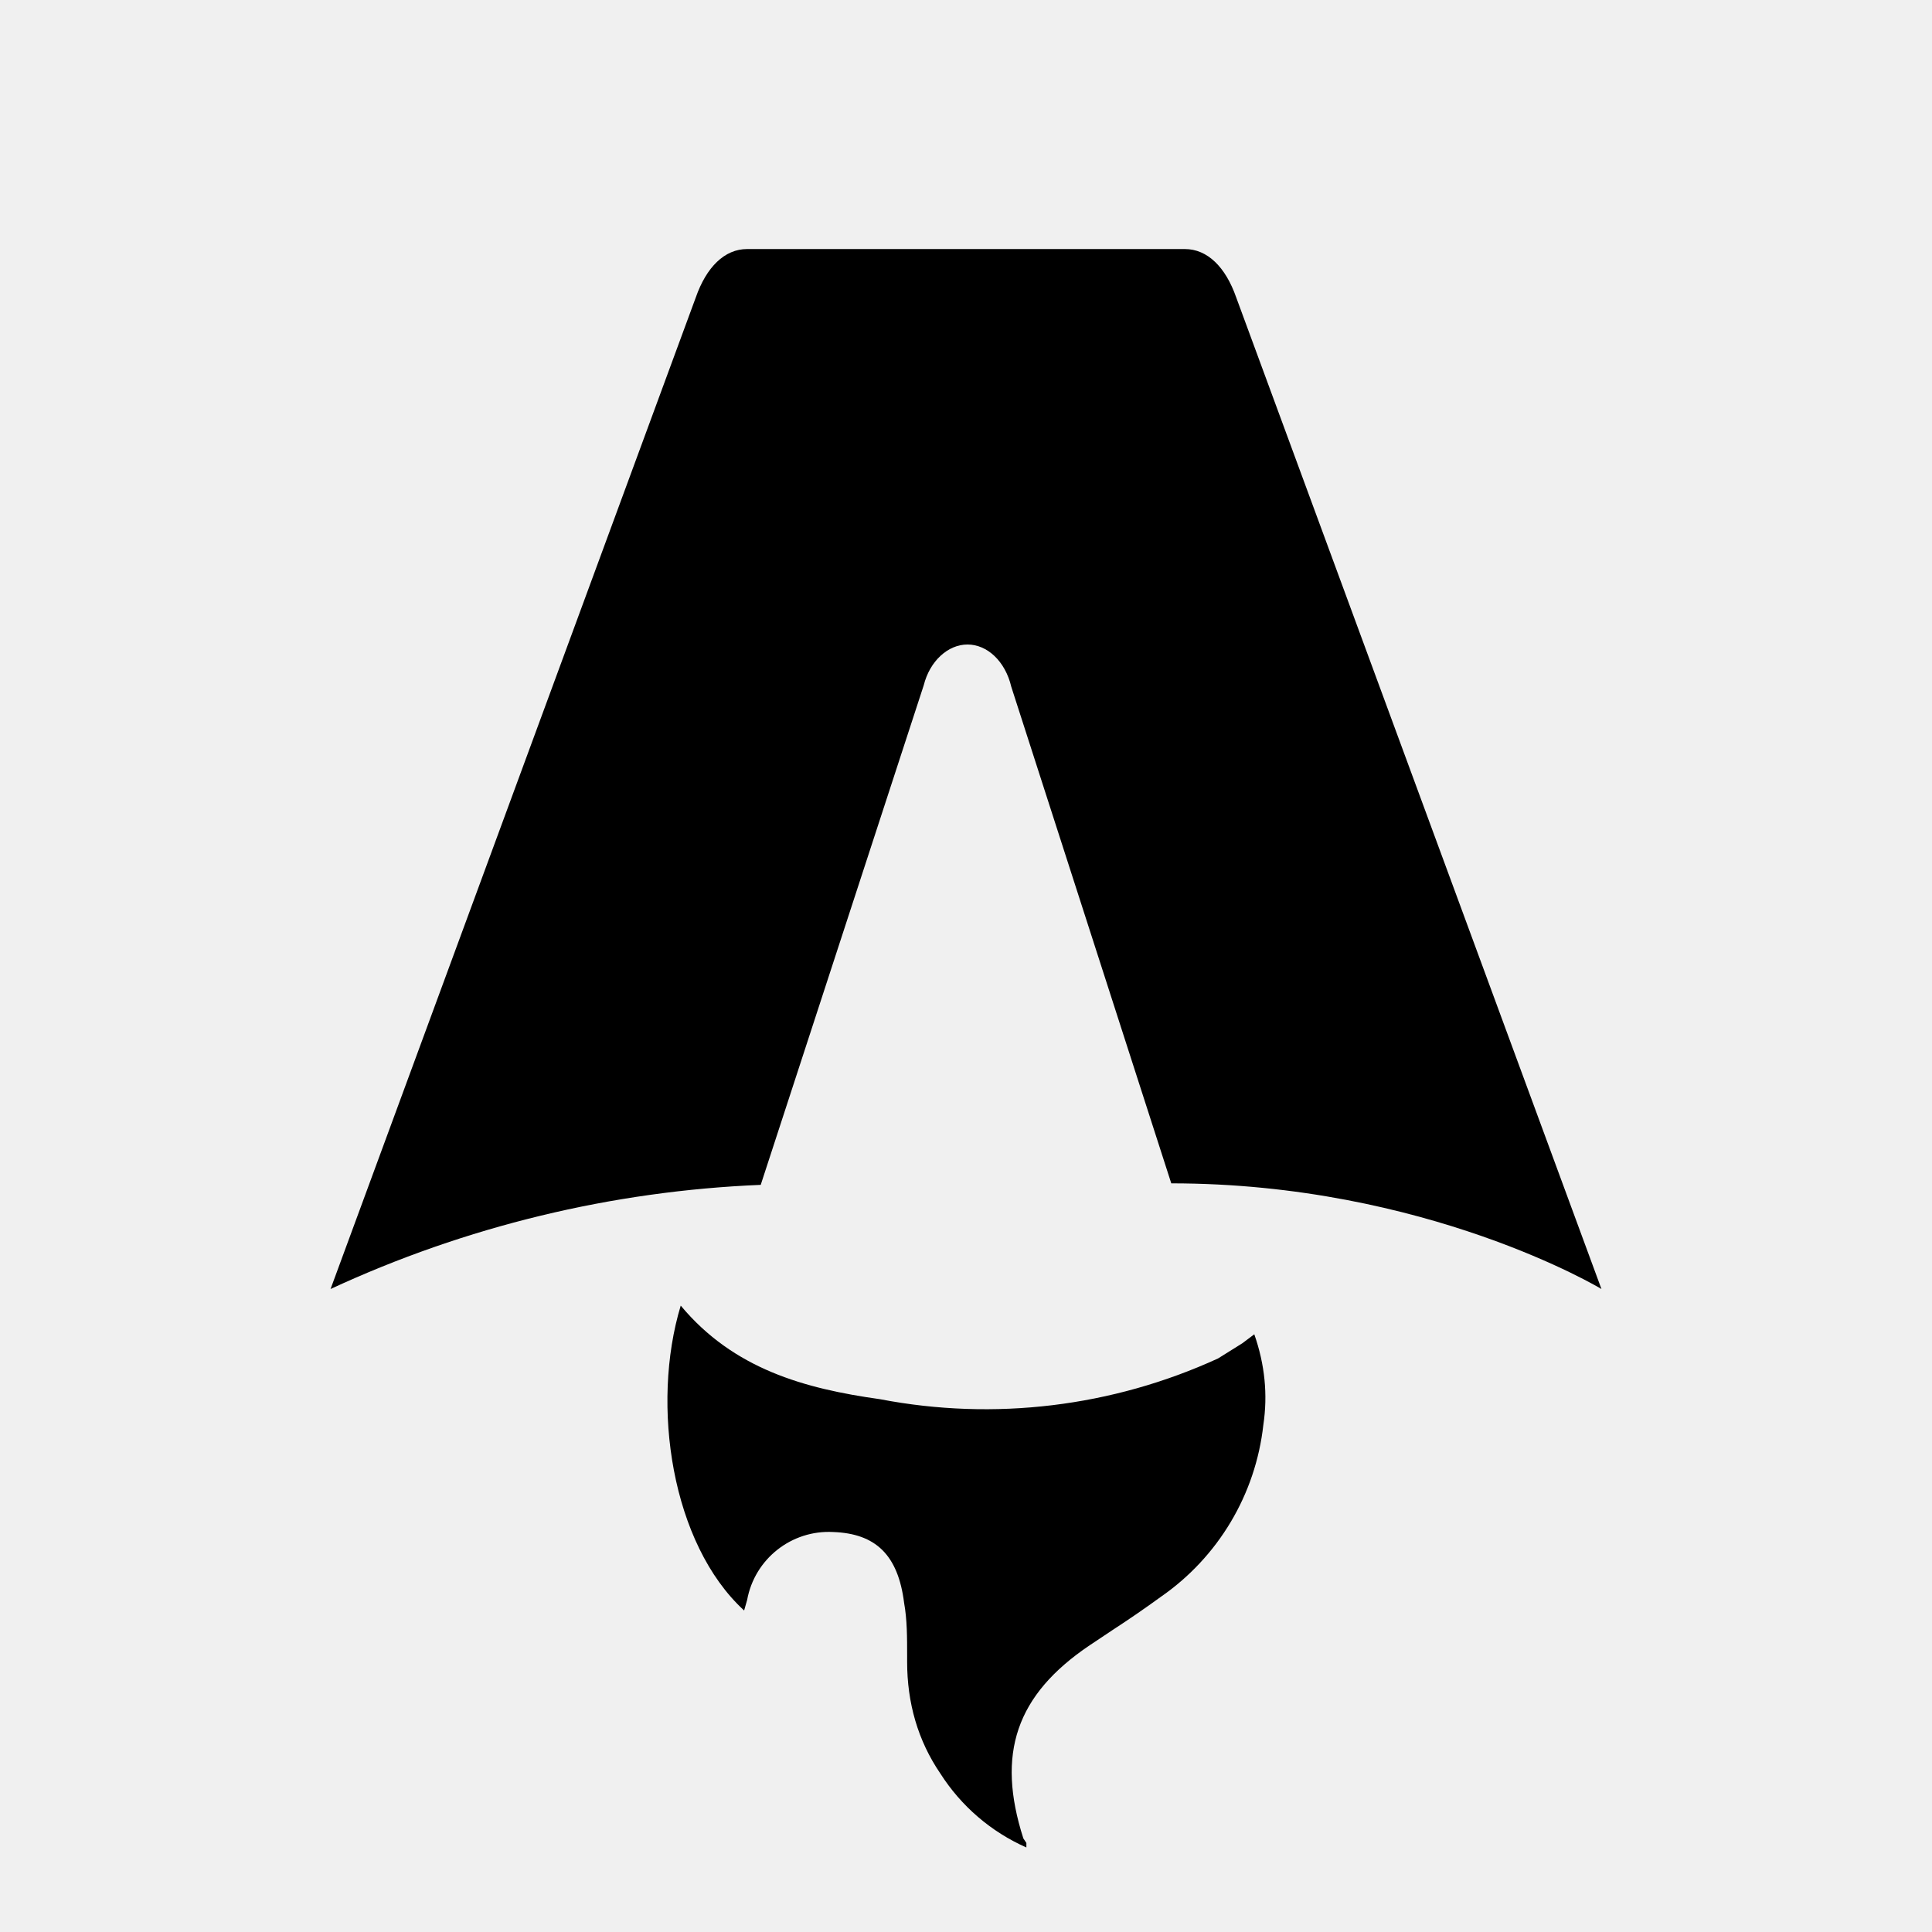
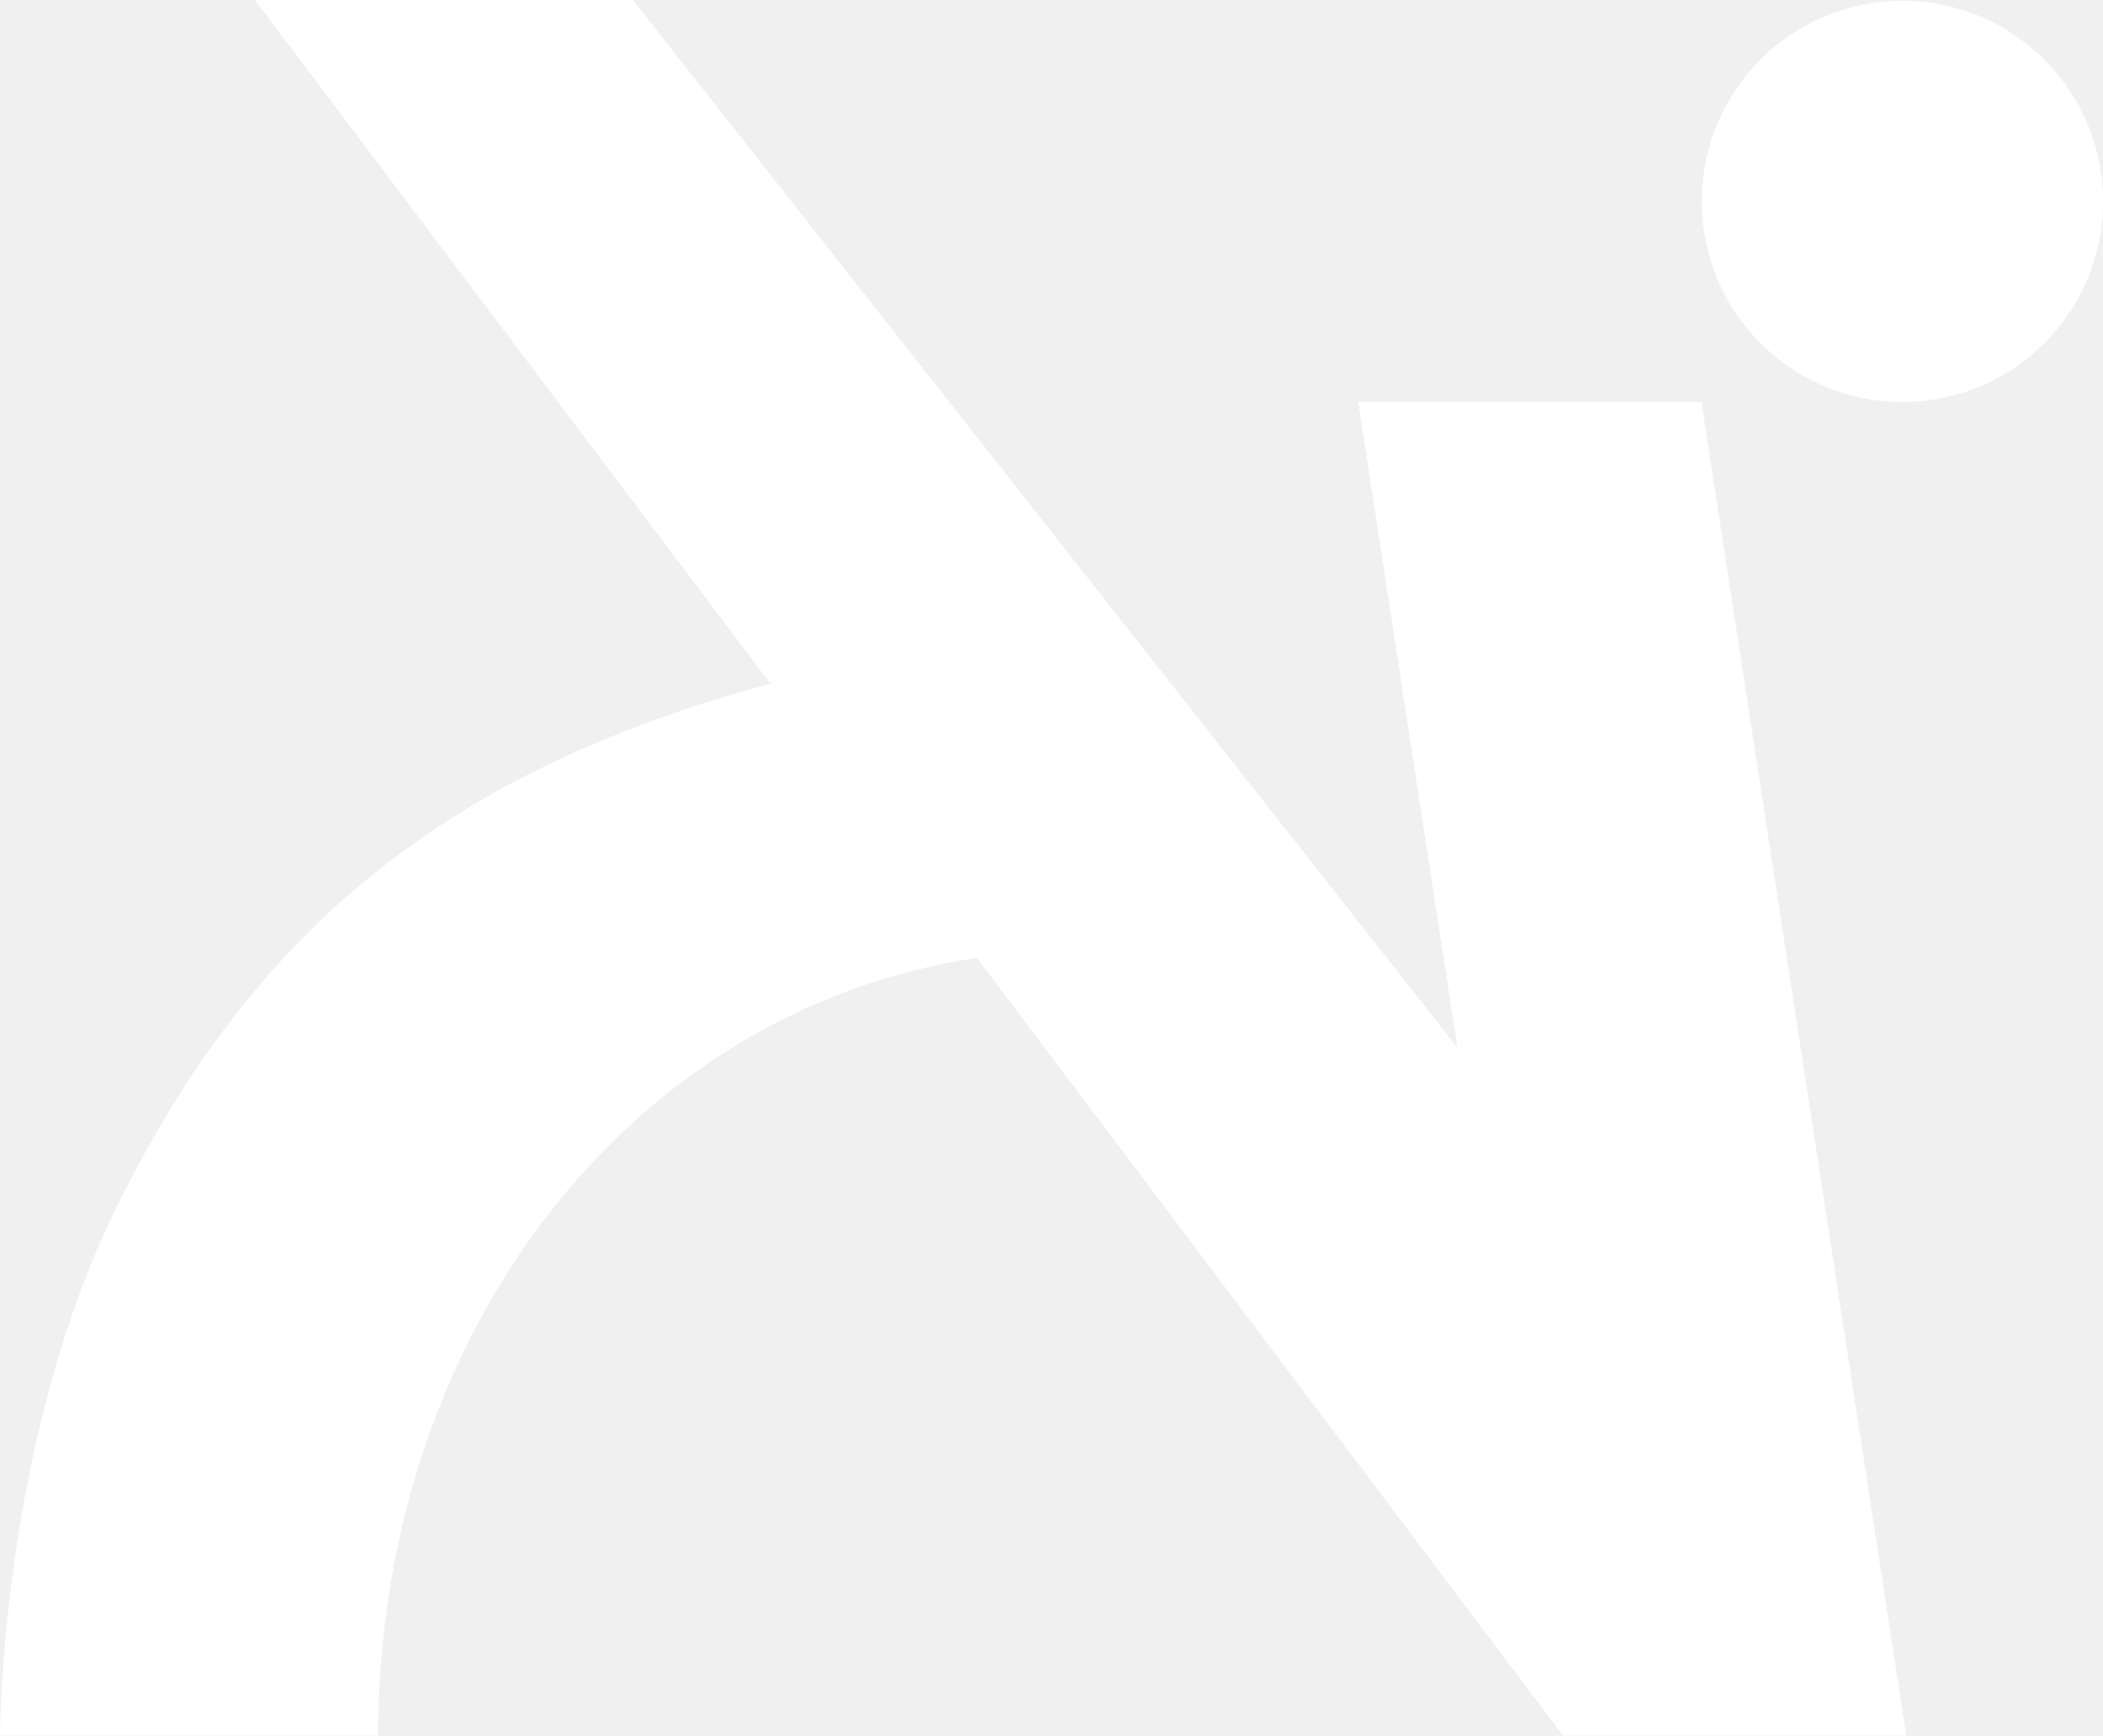
- <svg xmlns="http://www.w3.org/2000/svg" fill="none" viewBox="0 0 128 128">
-   <path d="M50.4 78.5a75.1 75.1 0 0 0-28.5 6.9l24.2-65.7c.7-2 1.9-3.2 3.4-3.2h29c1.5 0 2.7 1.2 3.4 3.2l24.2 65.7s-11.6-7-28.5-7L67 45.5c-.4-1.7-1.6-2.8-2.9-2.8-1.3 0-2.5 1.1-2.9 2.7L50.4 78.5Zm-1.1 28.2Zm-4.2-20.2c-2 6.6-.6 15.8 4.2 20.2a17.5 17.5 0 0 1 .2-.7 5.5 5.5 0 0 1 5.7-4.5c2.8.1 4.3 1.5 4.7 4.7.2 1.1.2 2.3.2 3.5v.4c0 2.7.7 5.2 2.2 7.4a13 13 0 0 0 5.7 4.9v-.3l-.2-.3c-1.8-5.6-.5-9.5 4.4-12.8l1.5-1a73 73 0 0 0 3.2-2.2 16 16 0 0 0 6.8-11.4c.3-2 .1-4-.6-6l-.8.6-1.6 1a37 37 0 0 1-22.4 2.7c-5-.7-9.7-2-13.2-6.2Z" />
-   <style>
-         path { fill: #000; }
-         @media (prefers-color-scheme: dark) {
-             path { fill: #FFF; }
-         }
-     </style>
+ <svg xmlns="http://www.w3.org/2000/svg" viewBox="0 0 279.85 230.96">
+   <defs>
+     <style>.cls-1{fill:#fff;}</style>
+   </defs>
+   <g id="Capa_2" data-name="Capa 2">
+     <g id="por_encima" data-name="por encima">
+       <path class="cls-1" d="M180.74,53.49l13.2,85.93L84.22,0H33.91l68.62,91C57.78,103,33,125.31,15.58,160.52,0,192,0,231,0,231H50.3C50.44,177.23,84,134.33,130,127.48l2.82,3.75L208,231h45.67L226.41,53.49Z" />
+       <circle class="cls-1" cx="253.15" cy="26.79" r="26.7" transform="translate(0.62 58.88) rotate(-13.28)" />
+     </g>
+   </g>
</svg>
